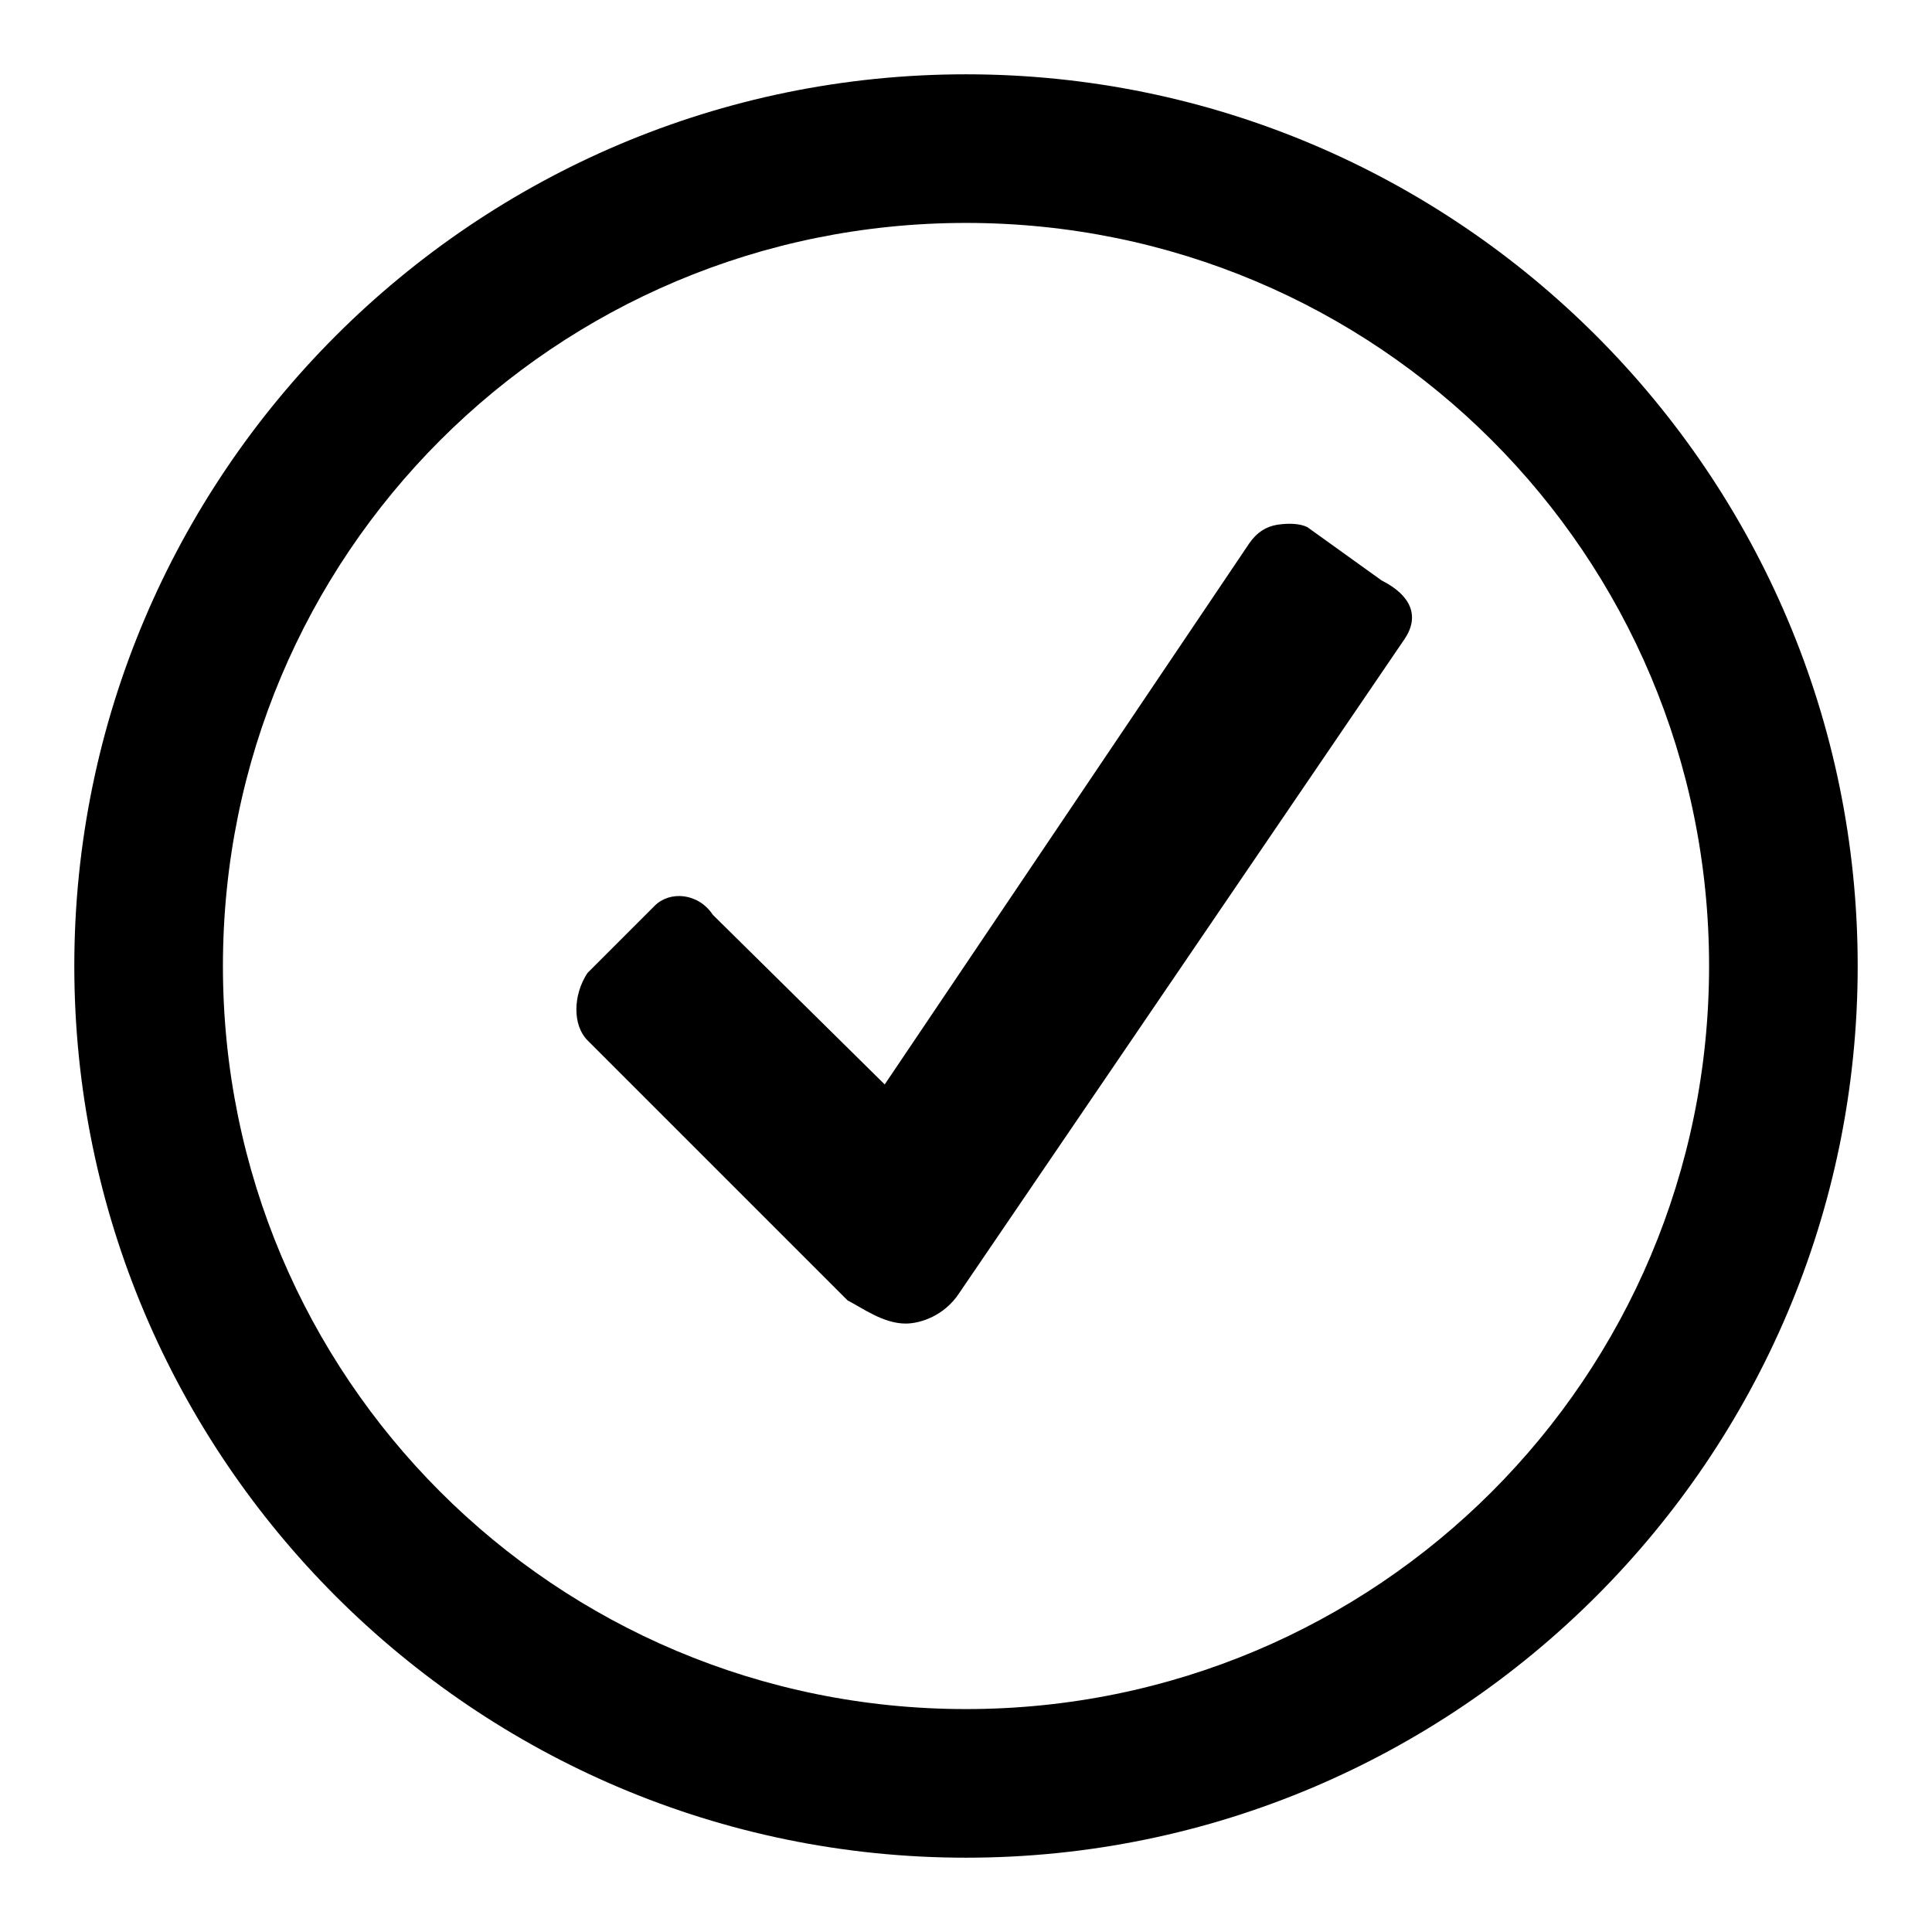
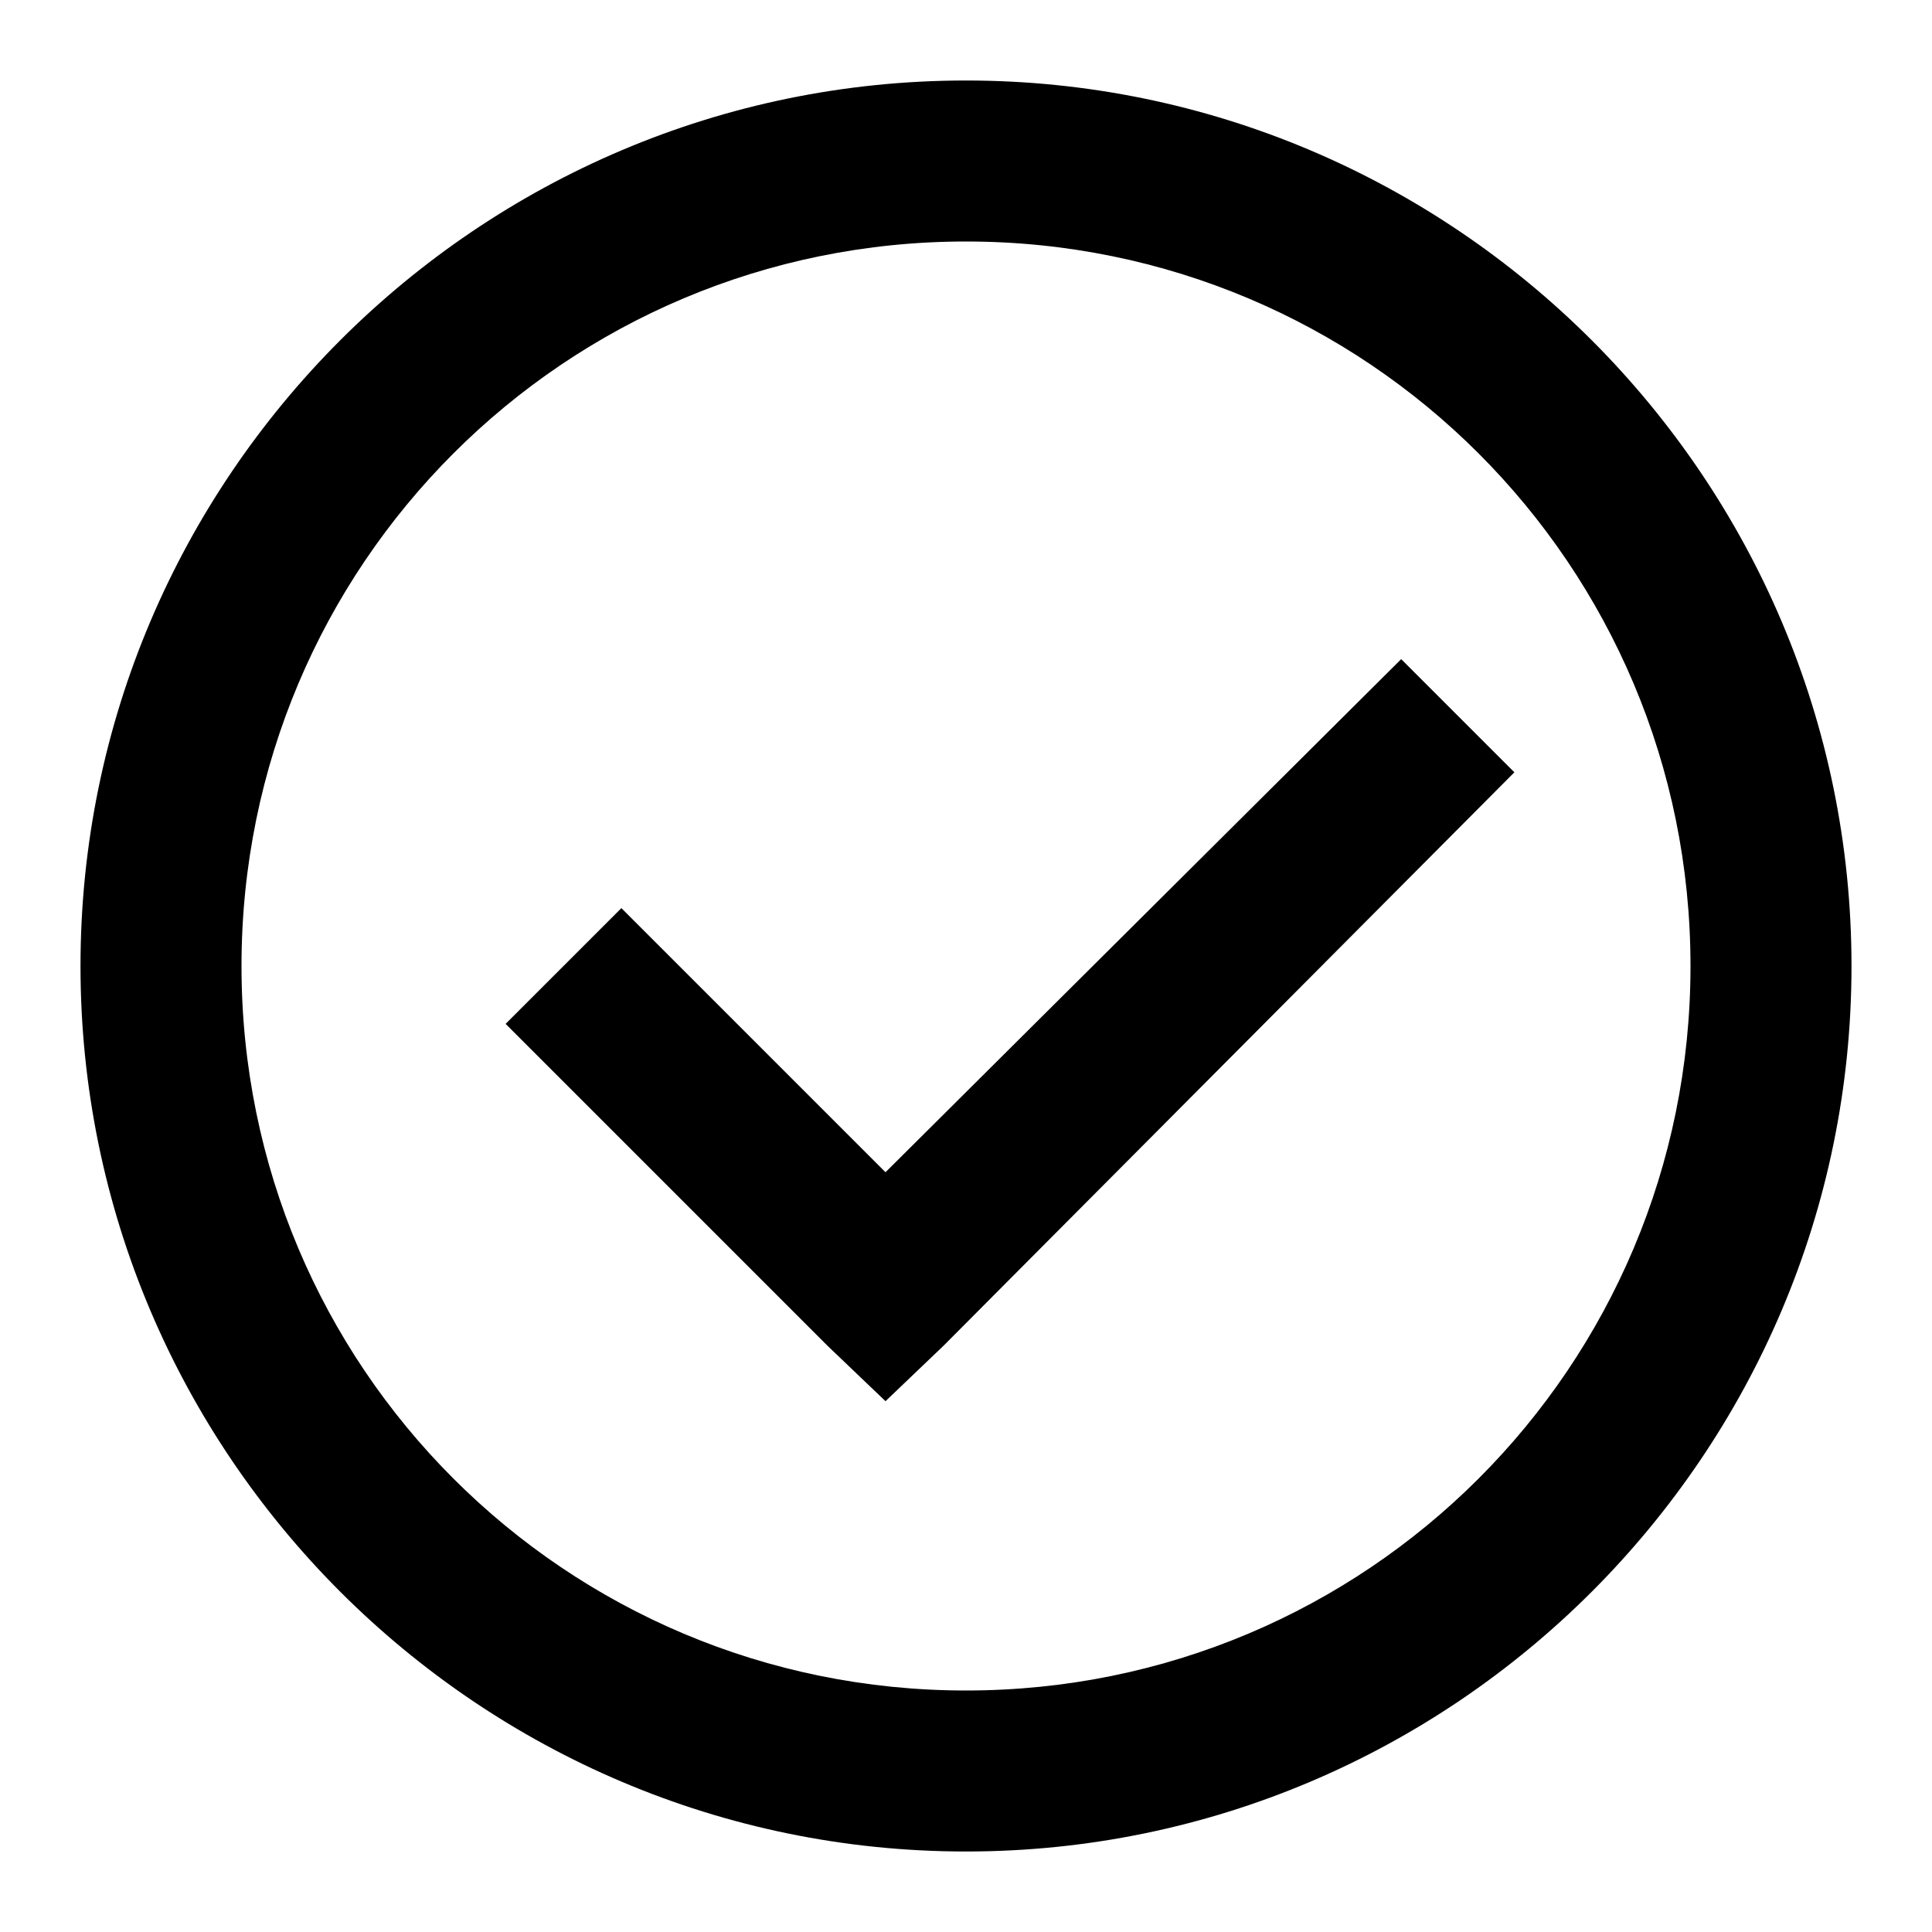
- <svg xmlns="http://www.w3.org/2000/svg" viewBox="0 0 26 26" version="1.1" width="104px" height="104px">
+ <svg xmlns="http://www.w3.org/2000/svg" viewBox="0 0 24 24" version="1.1" width="24px" height="24px">
  <g id="surface1">
-     <path style=" " d="M 13 1 C 6.383 1 1 6.383 1 13 C 1 19.617 6.383 25 13 25 C 19.617 25 25 19.617 25 13 C 25 6.383 19.617 1 13 1 Z M 13 3 C 18.535 3 23 7.465 23 13 C 23 18.535 18.535 23 13 23 C 7.465 23 3 18.535 3 13 C 3 7.465 7.465 3 13 3 Z M 17.188 7.062 C 17.039 7.086 16.914 7.164 16.812 7.312 L 11.906 14.594 L 9.594 12.312 C 9.395 12.012 9.012 11.988 8.812 12.188 L 7.906 13.094 C 7.707 13.395 7.707 13.801 7.906 14 L 11.406 17.5 C 11.605 17.602 11.887 17.812 12.188 17.812 C 12.387 17.812 12.707 17.707 12.906 17.406 L 18.906 8.594 C 19.105 8.293 18.992 8.012 18.594 7.812 L 17.594 7.094 C 17.492 7.043 17.336 7.039 17.188 7.062 Z " />
+     <path style=" " d="M 12 1 C 5.938 1 1 5.938 1 12 C 1 18.062 5.938 23 12 23 C 18.062 23 23 18.062 23 12 C 23 5.938 18.062 1 12 1 Z M 12 3 C 16.98 3 21 7.02 21 12 C 21 16.98 16.98 21 12 21 C 7.02 21 3 16.98 3 12 C 3 7.02 7.02 3 12 3 Z M 17.406 8.188 L 11 14.562 L 7.719 11.281 L 6.281 12.719 L 10.281 16.719 L 11 17.406 L 11.719 16.719 L 18.812 9.594 Z " />
  </g>
</svg>
